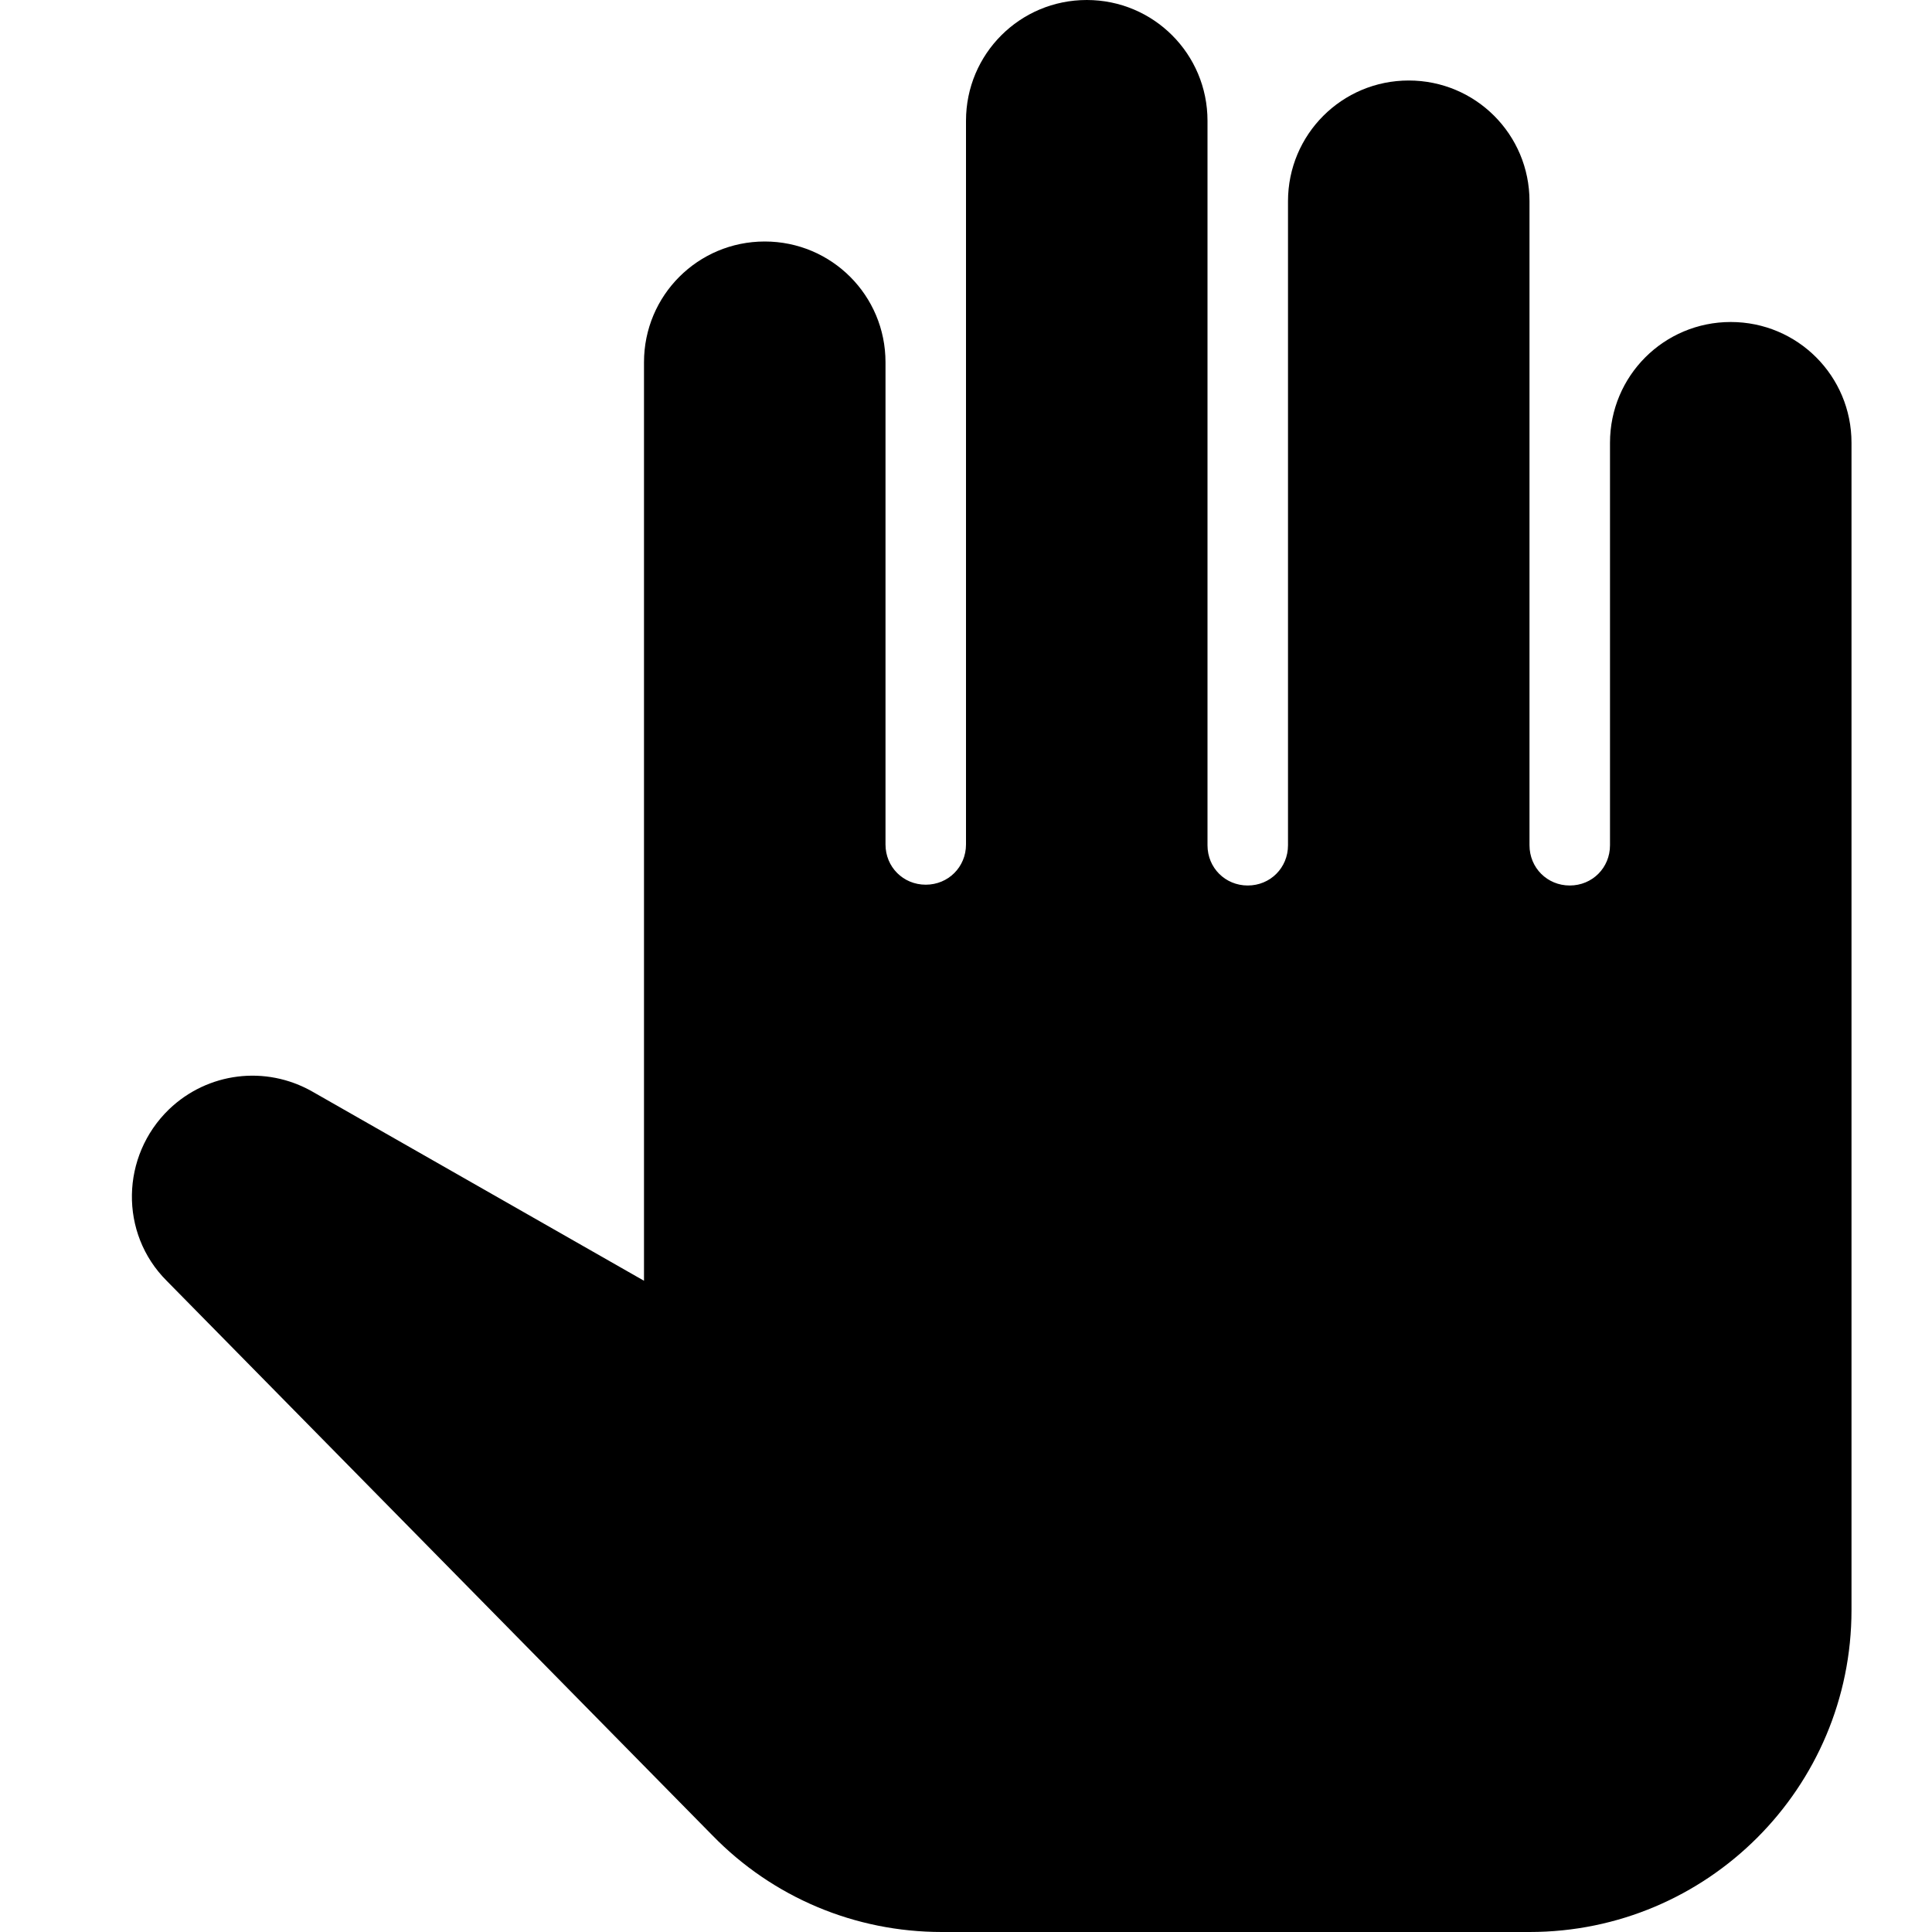
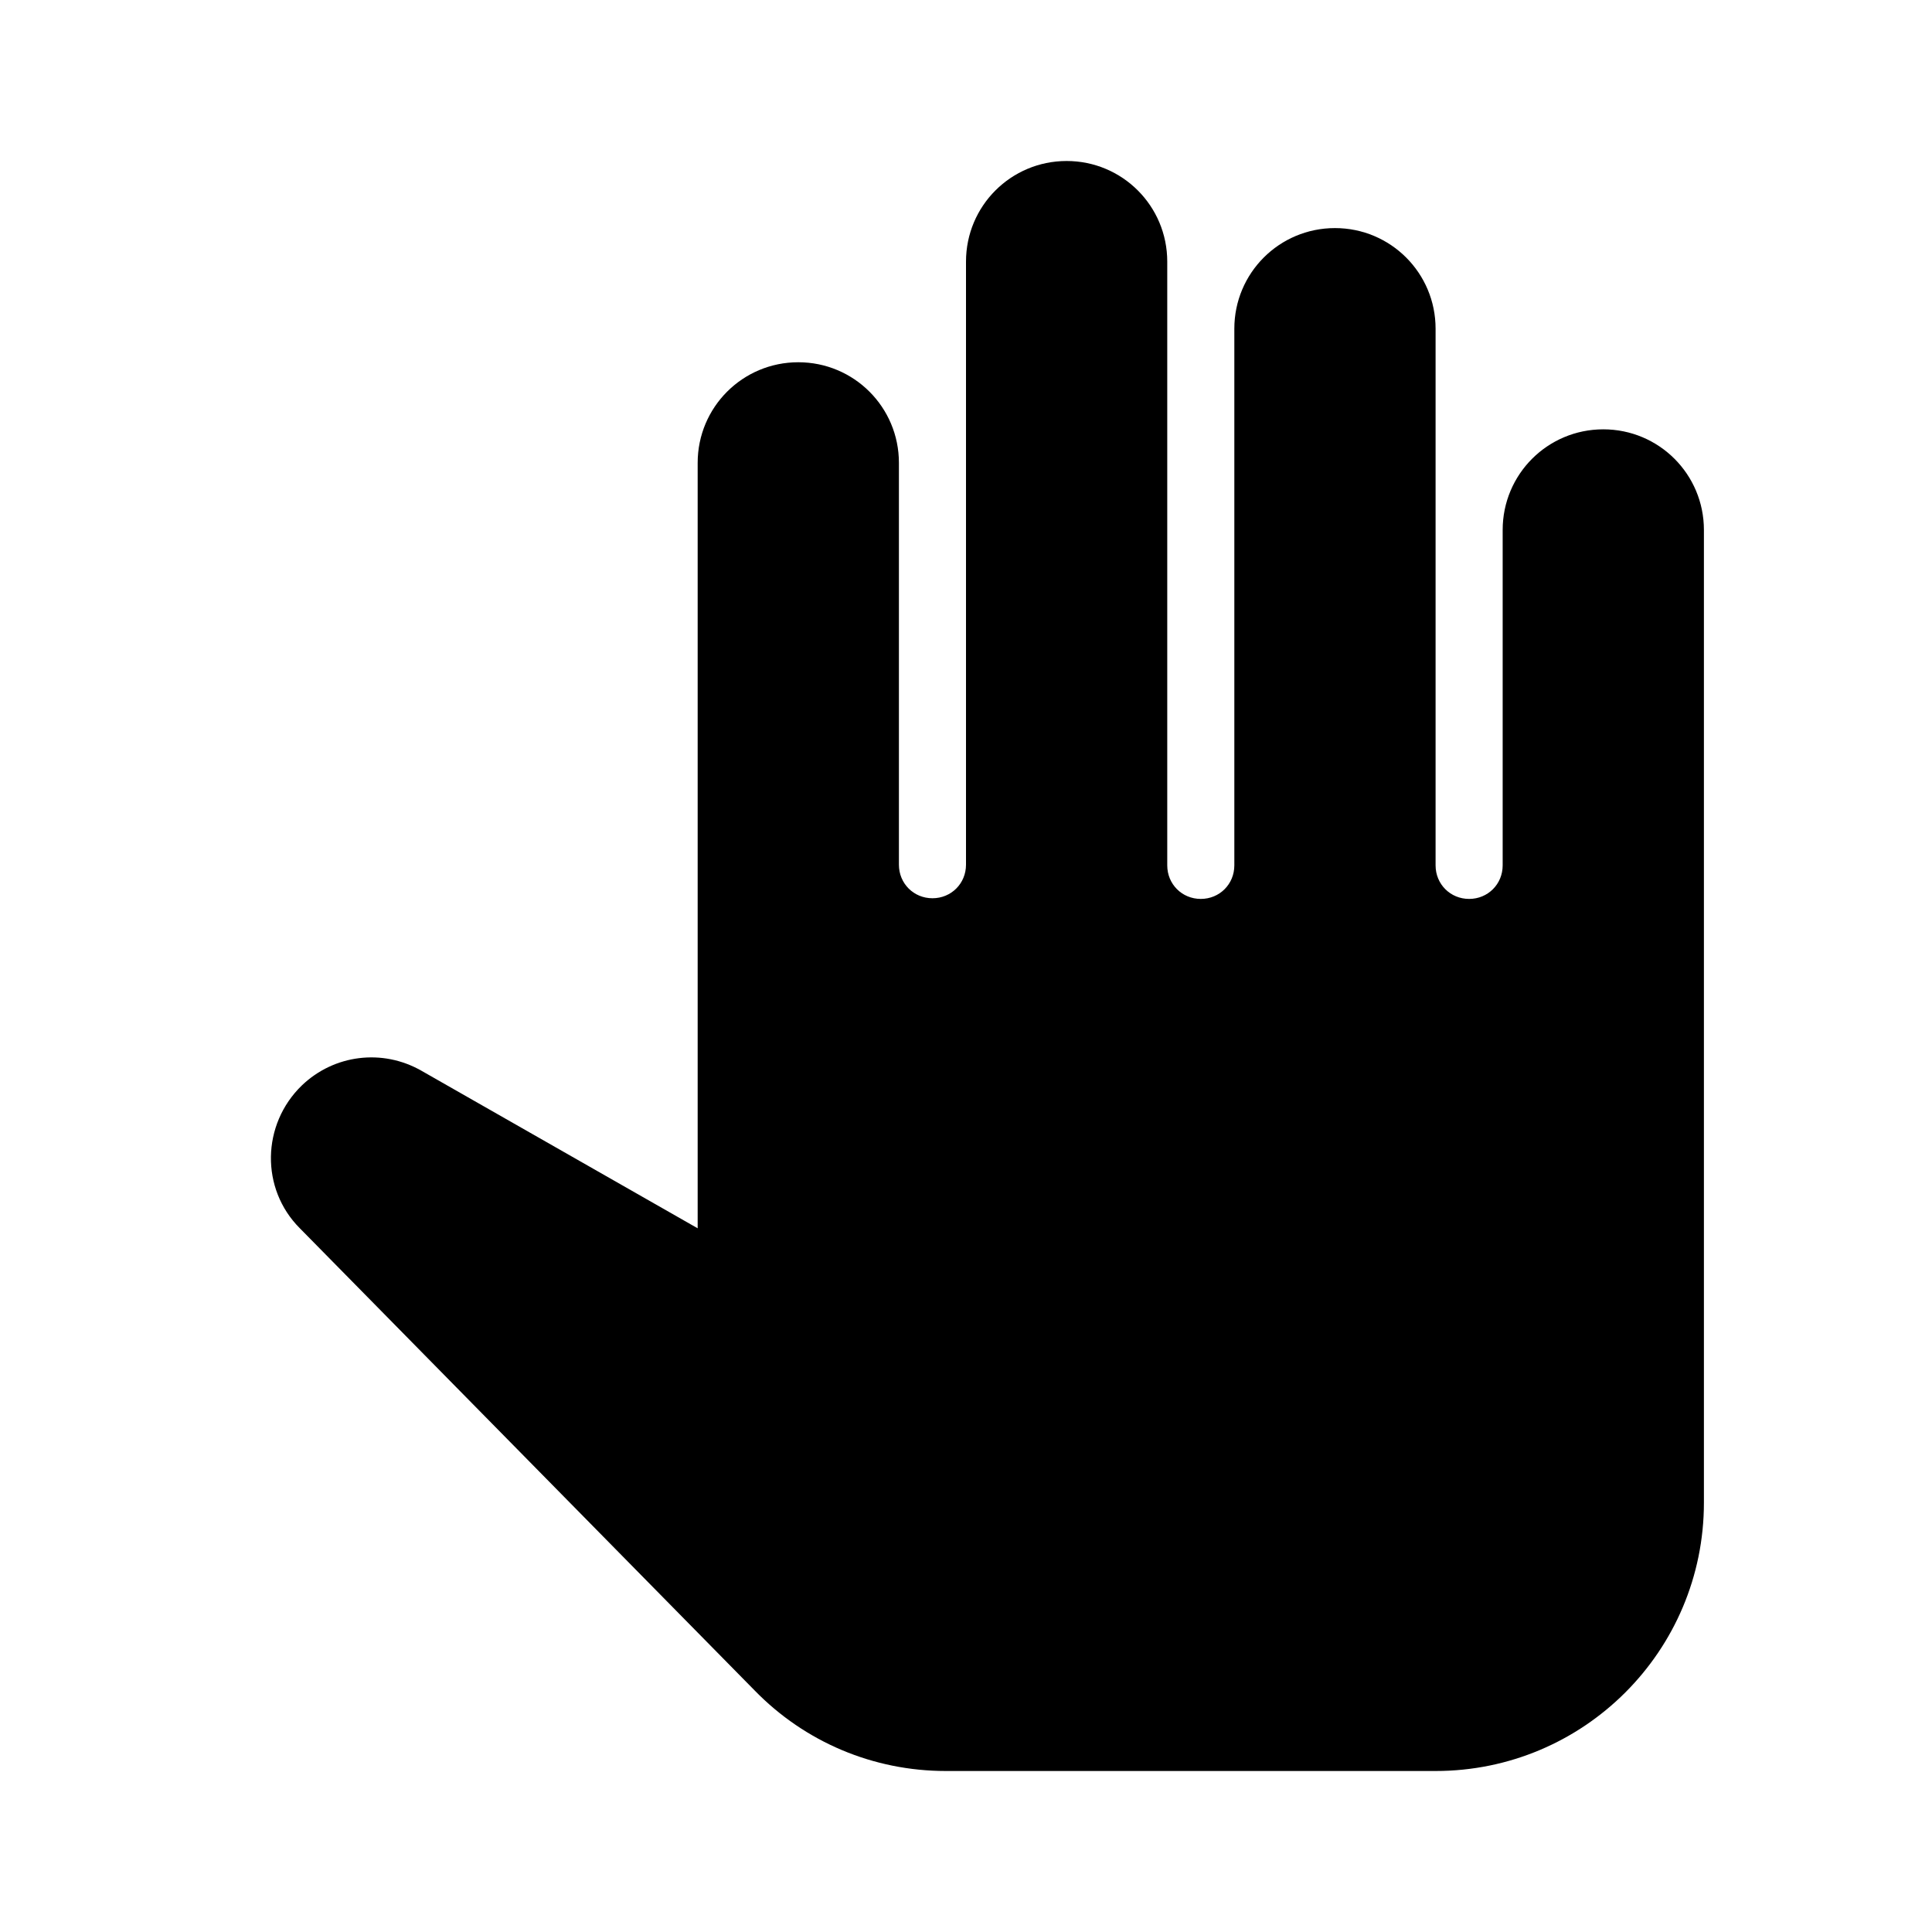
- <svg xmlns="http://www.w3.org/2000/svg" height="16" viewBox="0 0 24 24" width="16">
+ <svg xmlns="http://www.w3.org/2000/svg" height="16" viewBox="-2.4 -2.4 28.8 28.8" width="16">
  <path d="M0 0h24v24H0z" fill="none" />
  <path d="M21.5 4c-.83 0-1.5.67-1.5 1.5v5c0 .28-.22.5-.5.5s-.5-.22-.5-.5v-8c0-.83-.67-1.5-1.5-1.5S16 1.67 16 2.5v8c0 .28-.22.5-.5.5s-.5-.22-.5-.5v-9c0-.83-.67-1.5-1.5-1.5S12 .67 12 1.5v8.99c0 .28-.22.5-.5.5s-.5-.22-.5-.5V4.5c0-.83-.67-1.5-1.5-1.5S8 3.67 8 4.5v11.41l-4.12-2.35c-.58-.33-1.3-.24-1.78.22-.6.58-.62 1.54-.03 2.13l6.78 6.89c.75.77 1.77 1.2 2.85 1.2H19c2.21 0 4-1.79 4-4V5.5c0-.83-.67-1.5-1.5-1.5z" />
</svg>
